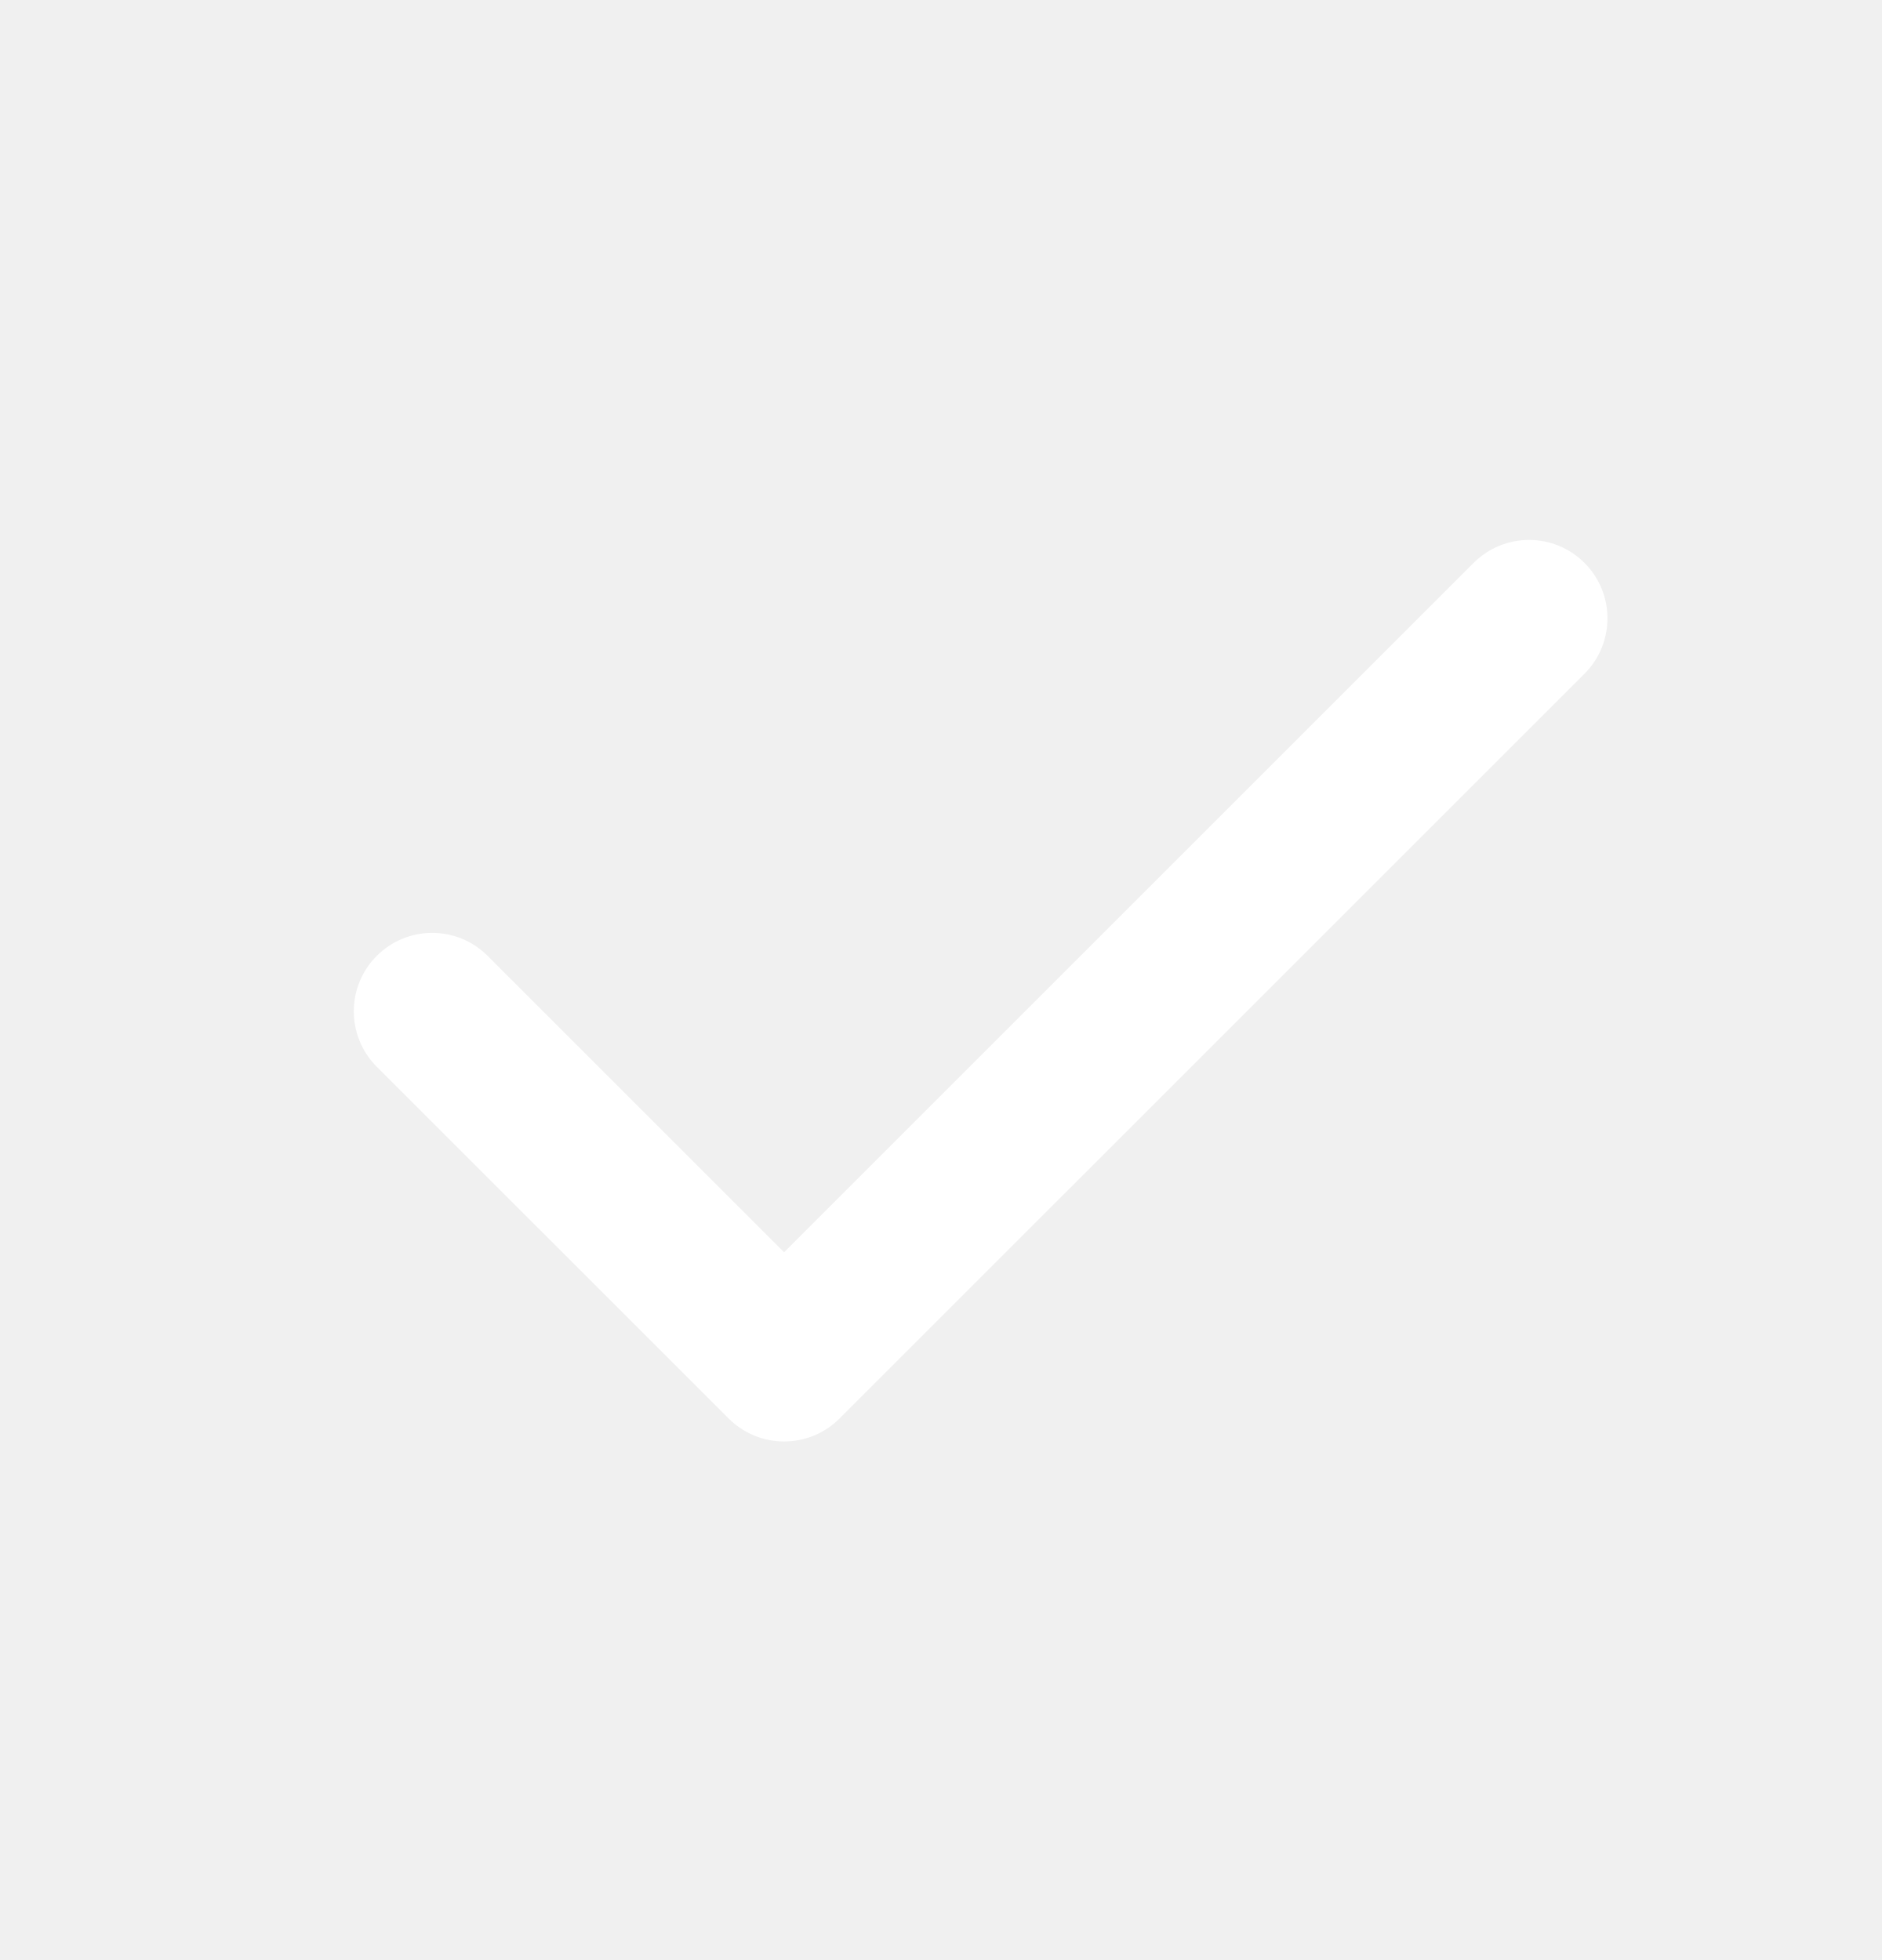
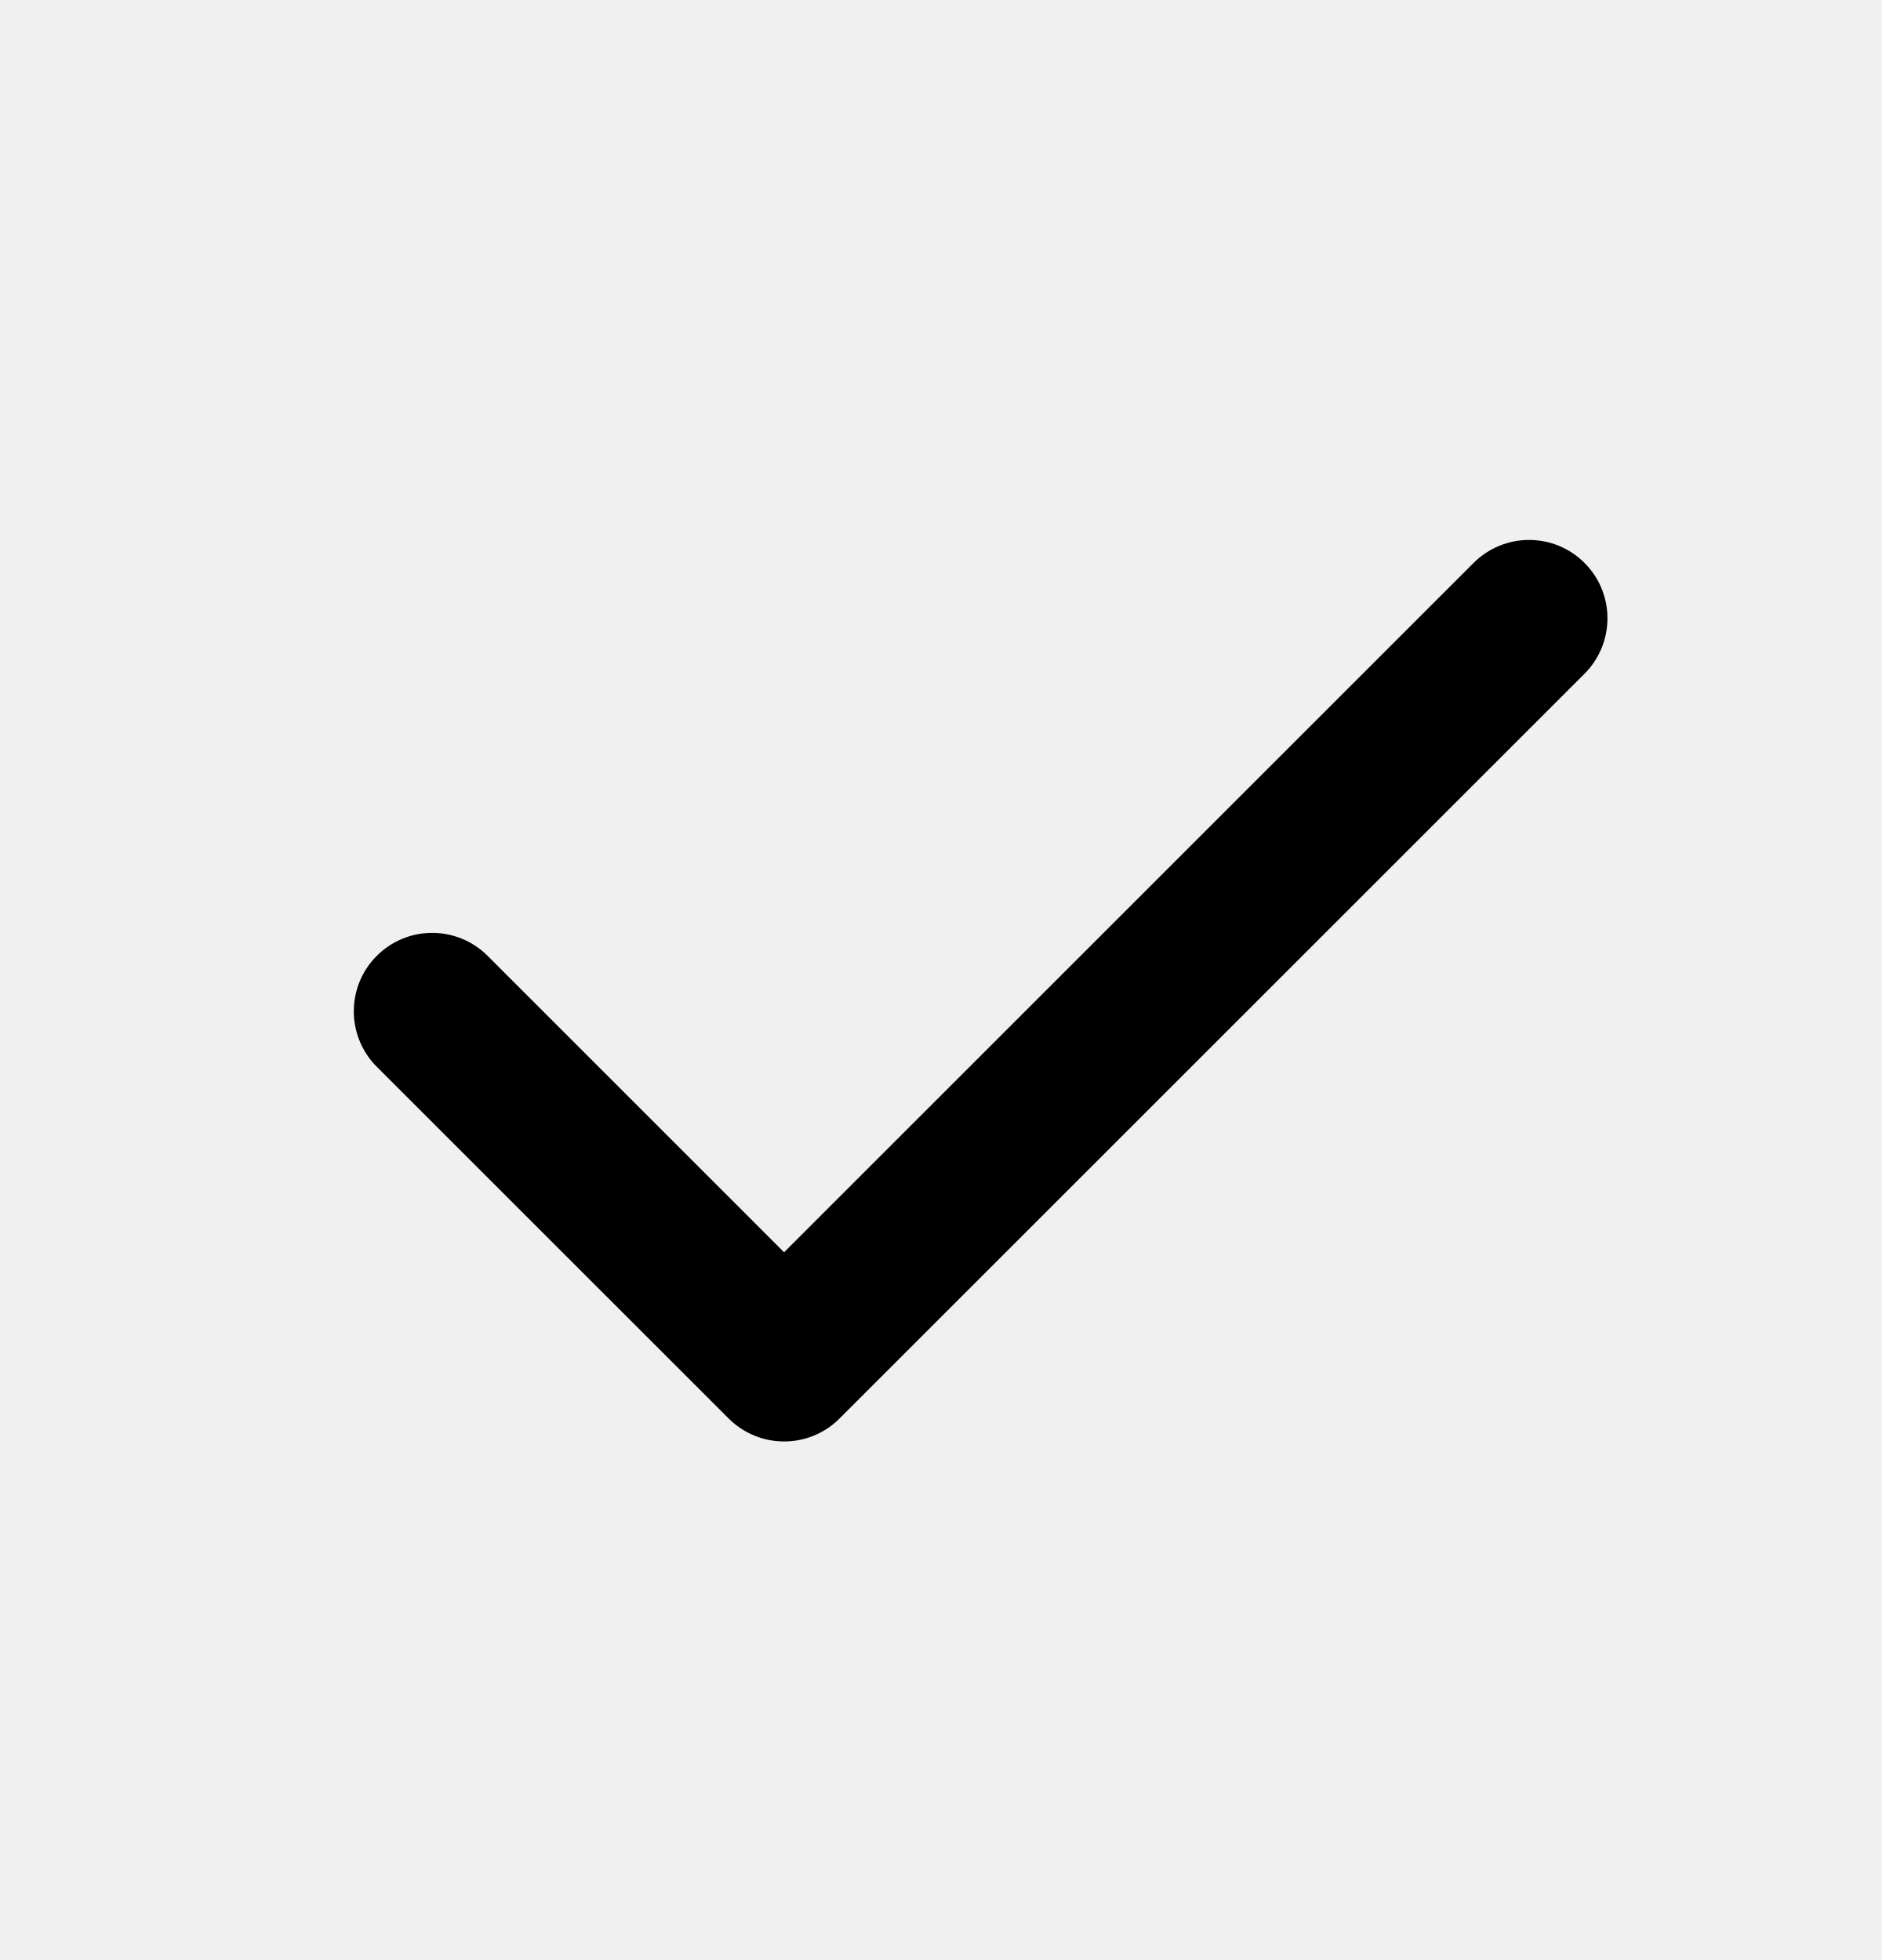
<svg xmlns="http://www.w3.org/2000/svg" width="24" height="25" viewBox="0 0 24 25" fill="none">
-   <path fill-rule="evenodd" clip-rule="evenodd" d="M20.206 7.18C20.394 7.367 20.499 7.621 20.499 7.887C20.499 8.152 20.394 8.406 20.206 8.594L10.706 18.093C10.519 18.281 10.265 18.386 9.999 18.386C9.734 18.386 9.48 18.281 9.292 18.093L4.792 13.594C4.61 13.405 4.509 13.152 4.512 12.89C4.514 12.628 4.619 12.377 4.805 12.192C4.99 12.006 5.241 11.901 5.503 11.899C5.765 11.897 6.018 11.997 6.206 12.18L9.999 15.973L18.792 7.18C18.98 6.992 19.234 6.887 19.499 6.887C19.765 6.887 20.019 6.992 20.206 7.18Z" fill="white" />
+   <path fill-rule="evenodd" clip-rule="evenodd" d="M20.206 7.18C20.394 7.367 20.499 7.621 20.499 7.887C20.499 8.152 20.394 8.406 20.206 8.594L10.706 18.093C10.519 18.281 10.265 18.386 9.999 18.386C9.734 18.386 9.48 18.281 9.292 18.093L4.792 13.594C4.61 13.405 4.509 13.152 4.512 12.89C4.514 12.628 4.619 12.377 4.805 12.192C4.99 12.006 5.241 11.901 5.503 11.899C5.765 11.897 6.018 11.997 6.206 12.18L9.999 15.973L18.792 7.18C18.98 6.992 19.234 6.887 19.499 6.887C19.765 6.887 20.019 6.992 20.206 7.18Z" fill="currentColor" />
</svg>
